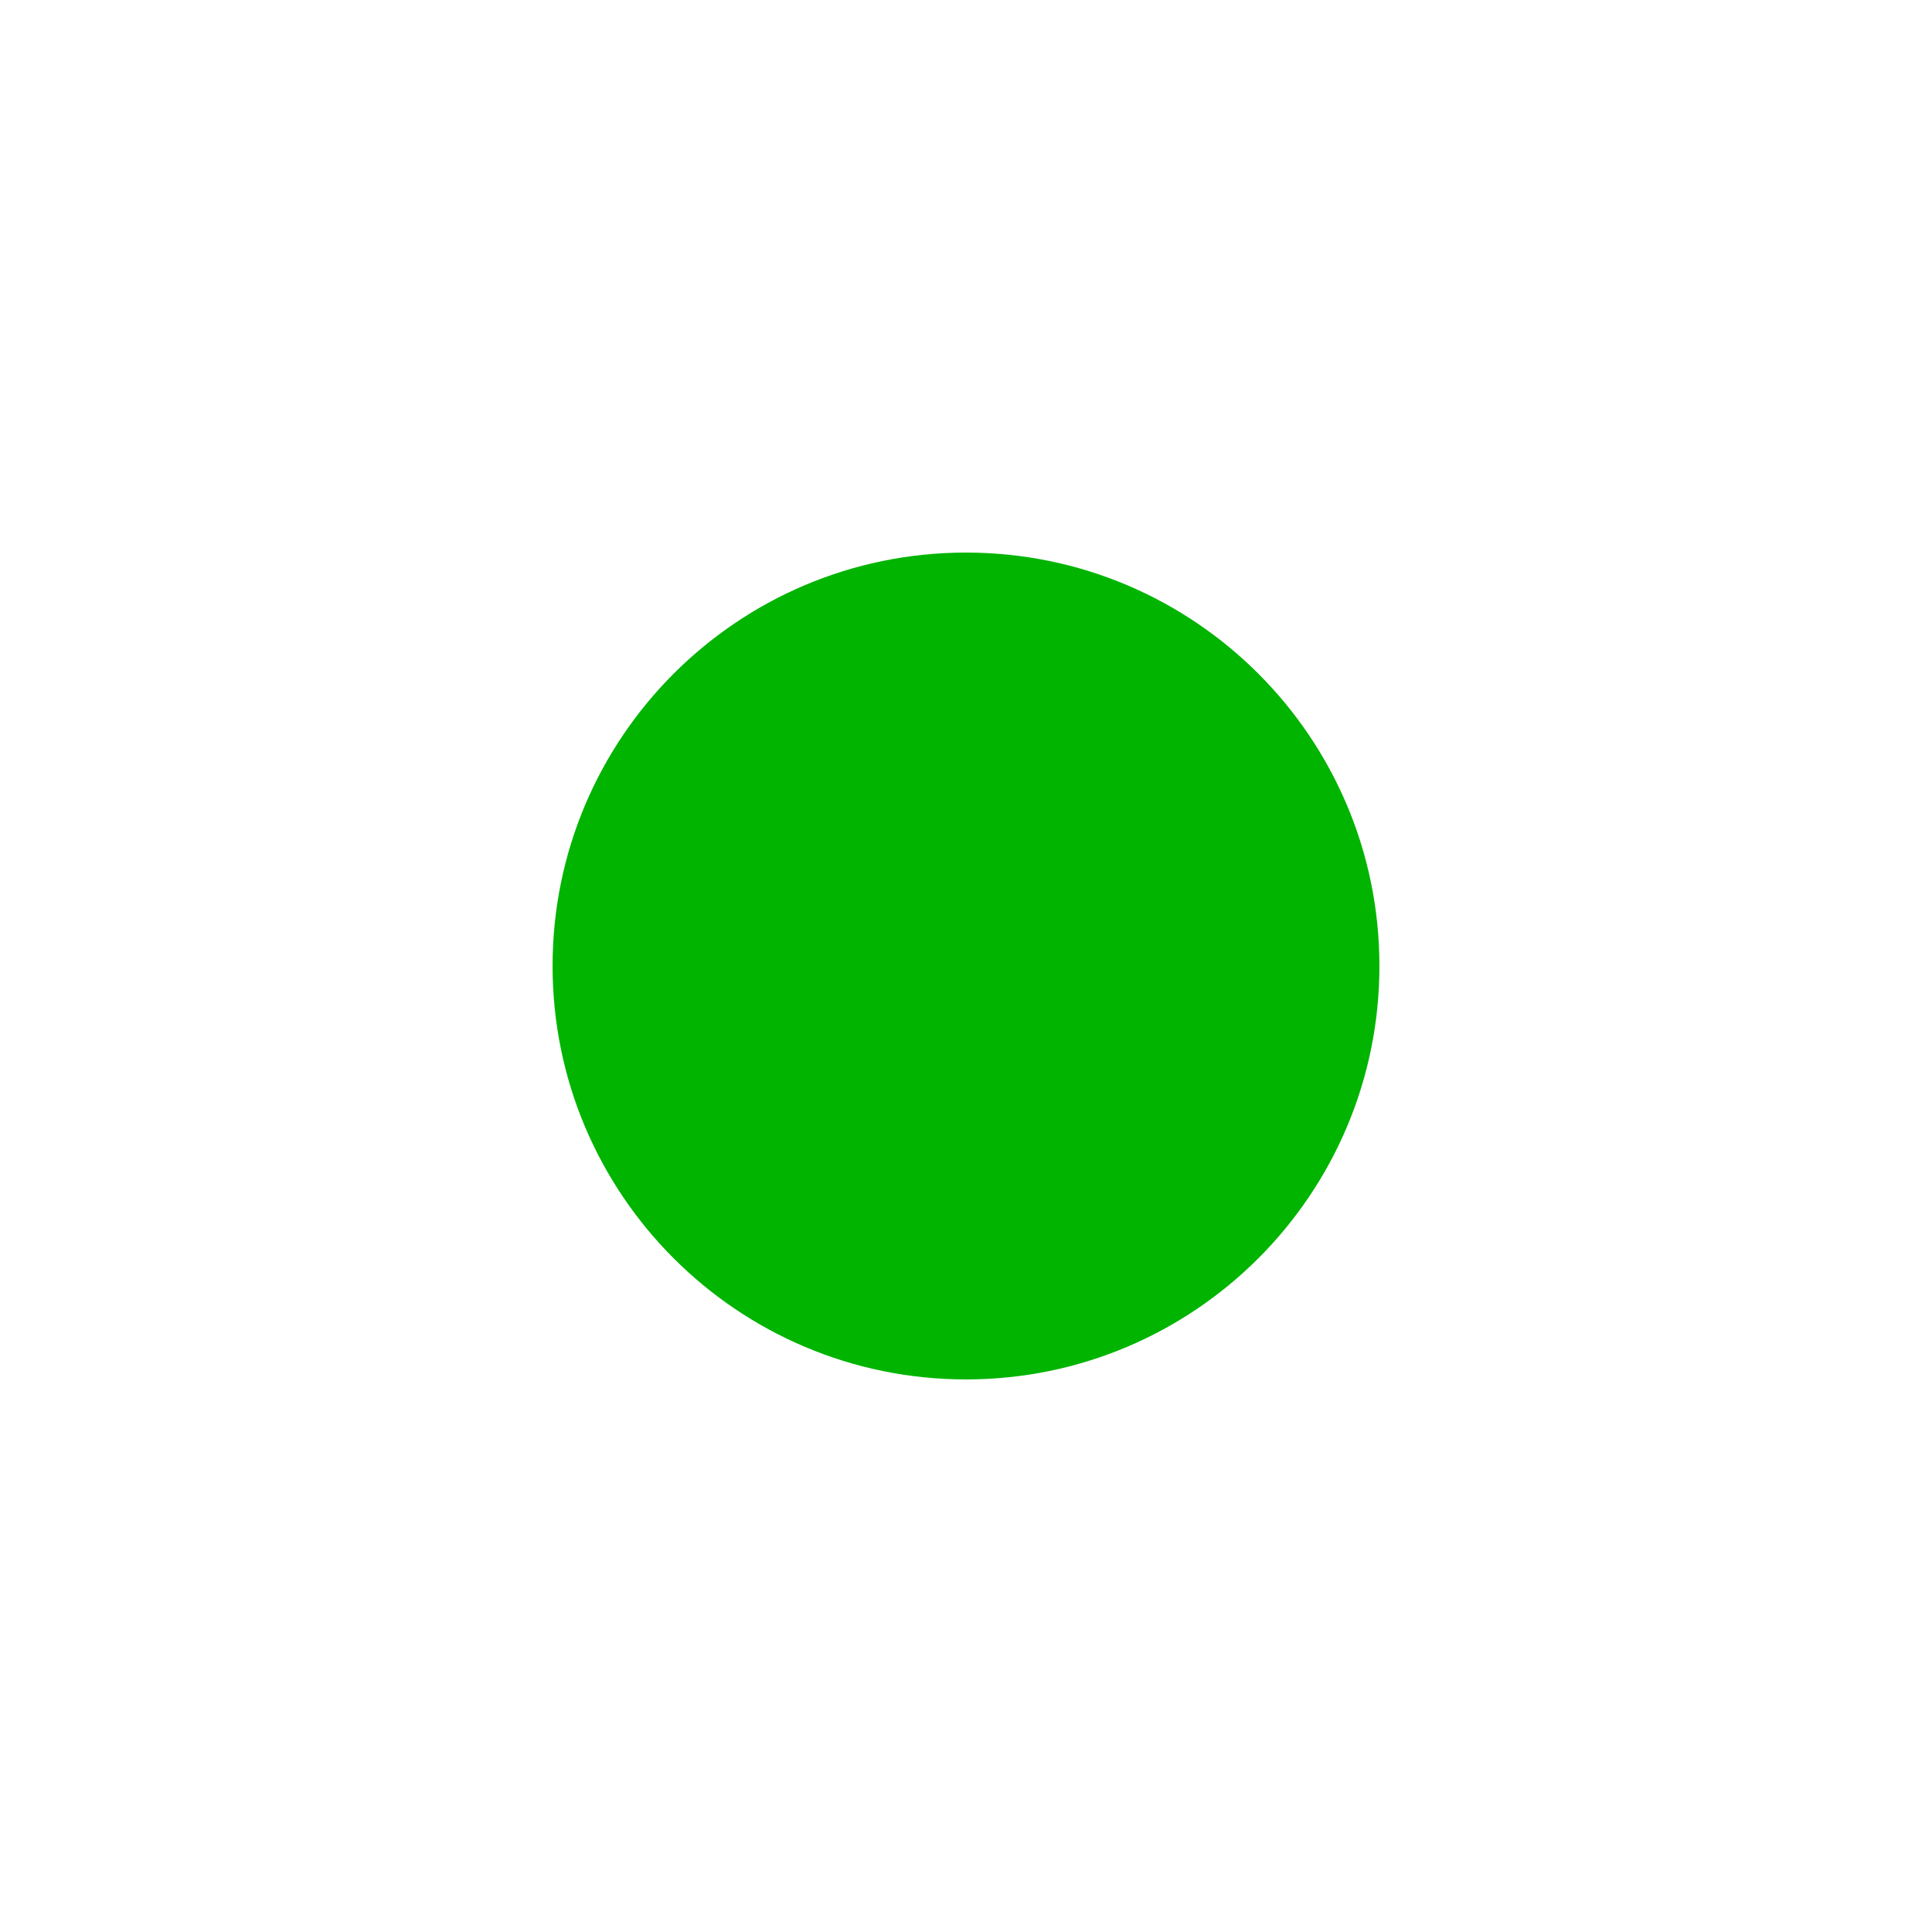
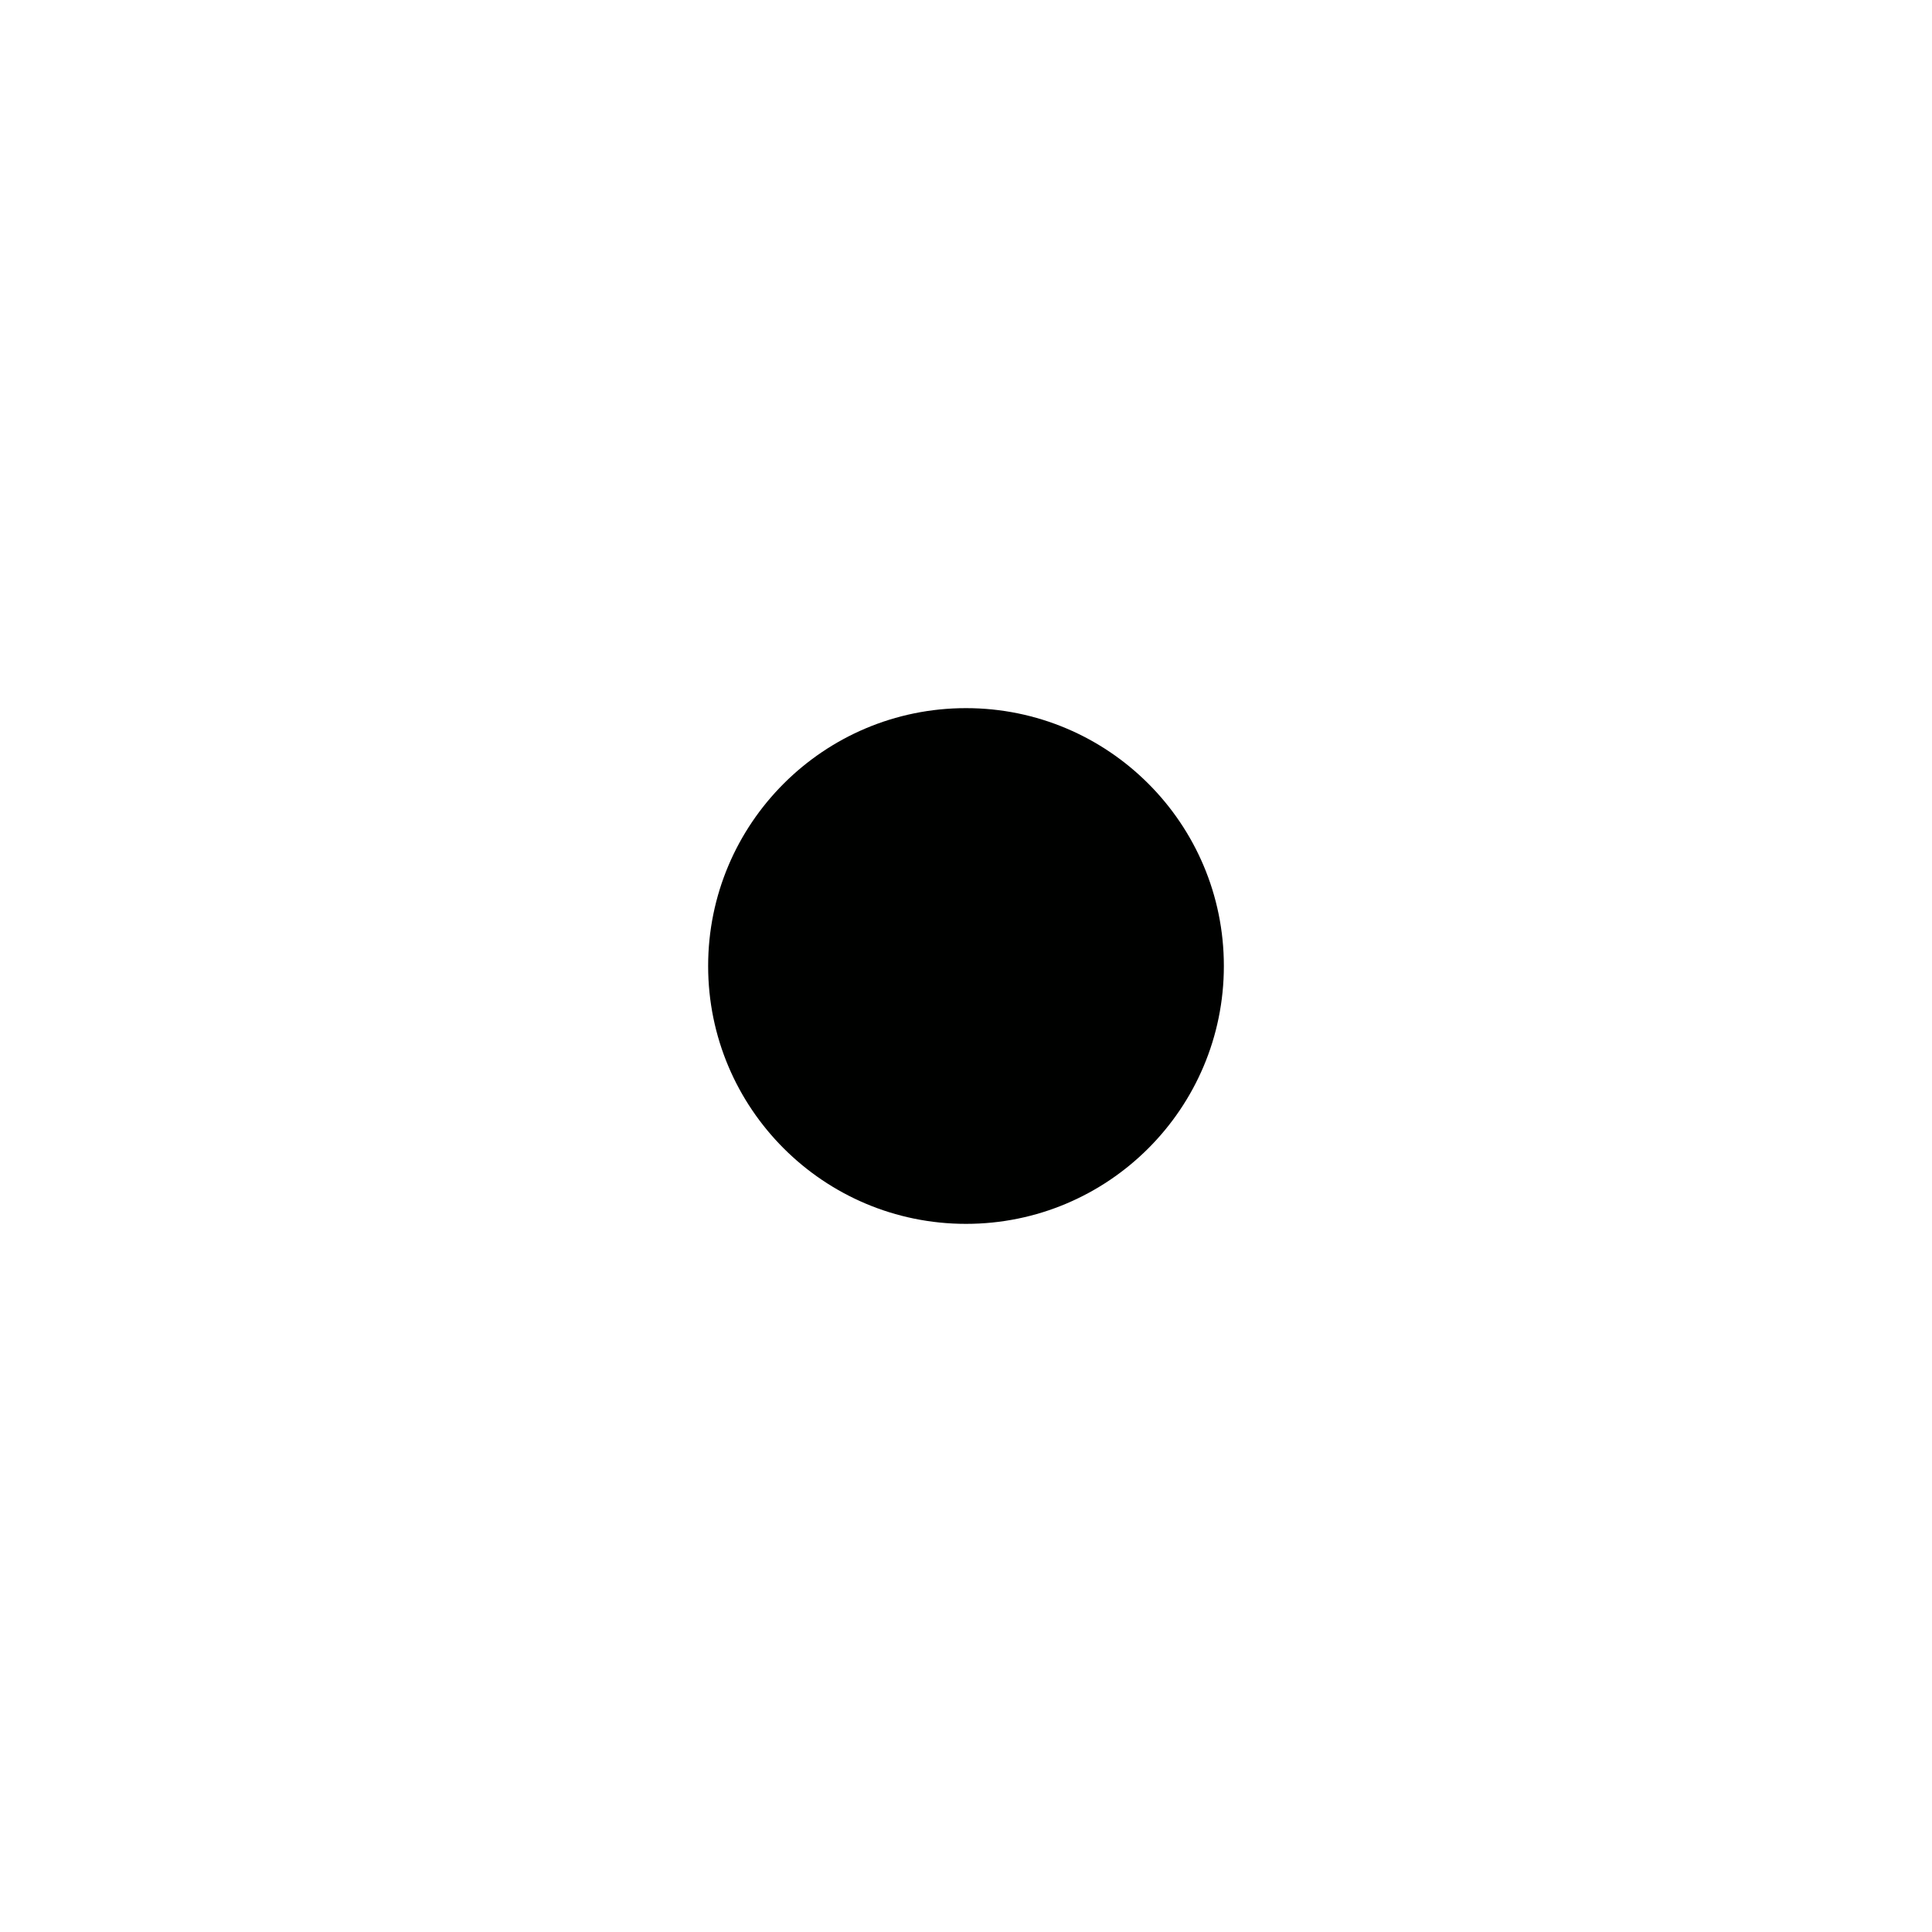
<svg xmlns="http://www.w3.org/2000/svg" version="1.1" id="Major" x="0px" y="0px" viewBox="0 0 64 64" enable-background="new 0 0 64 64" xml:space="preserve">
  <defs id="defs13" />
-   <circle style="opacity:1;fill:#00b400;fill-opacity:1;fill-rule:nonzero;stroke:none;stroke-width:6.9;stroke-linecap:square;stroke-linejoin:round;stroke-miterlimit:4;stroke-dasharray:none;stroke-dashoffset:0;stroke-opacity:1;paint-order:normal" id="path4532" cx="32" cy="32" r="13.695" />
+   <circle style="opacity:1;fill:#000100;fill-opacity:1;fill-rule:nonzero;stroke:none;stroke-width:4.304;stroke-linecap:square;stroke-linejoin:round;stroke-miterlimit:4;stroke-dasharray:none;stroke-dashoffset:0;stroke-opacity:1;paint-order:normal" id="path4532" cx="32" cy="32" r="8.542" />
</svg>
